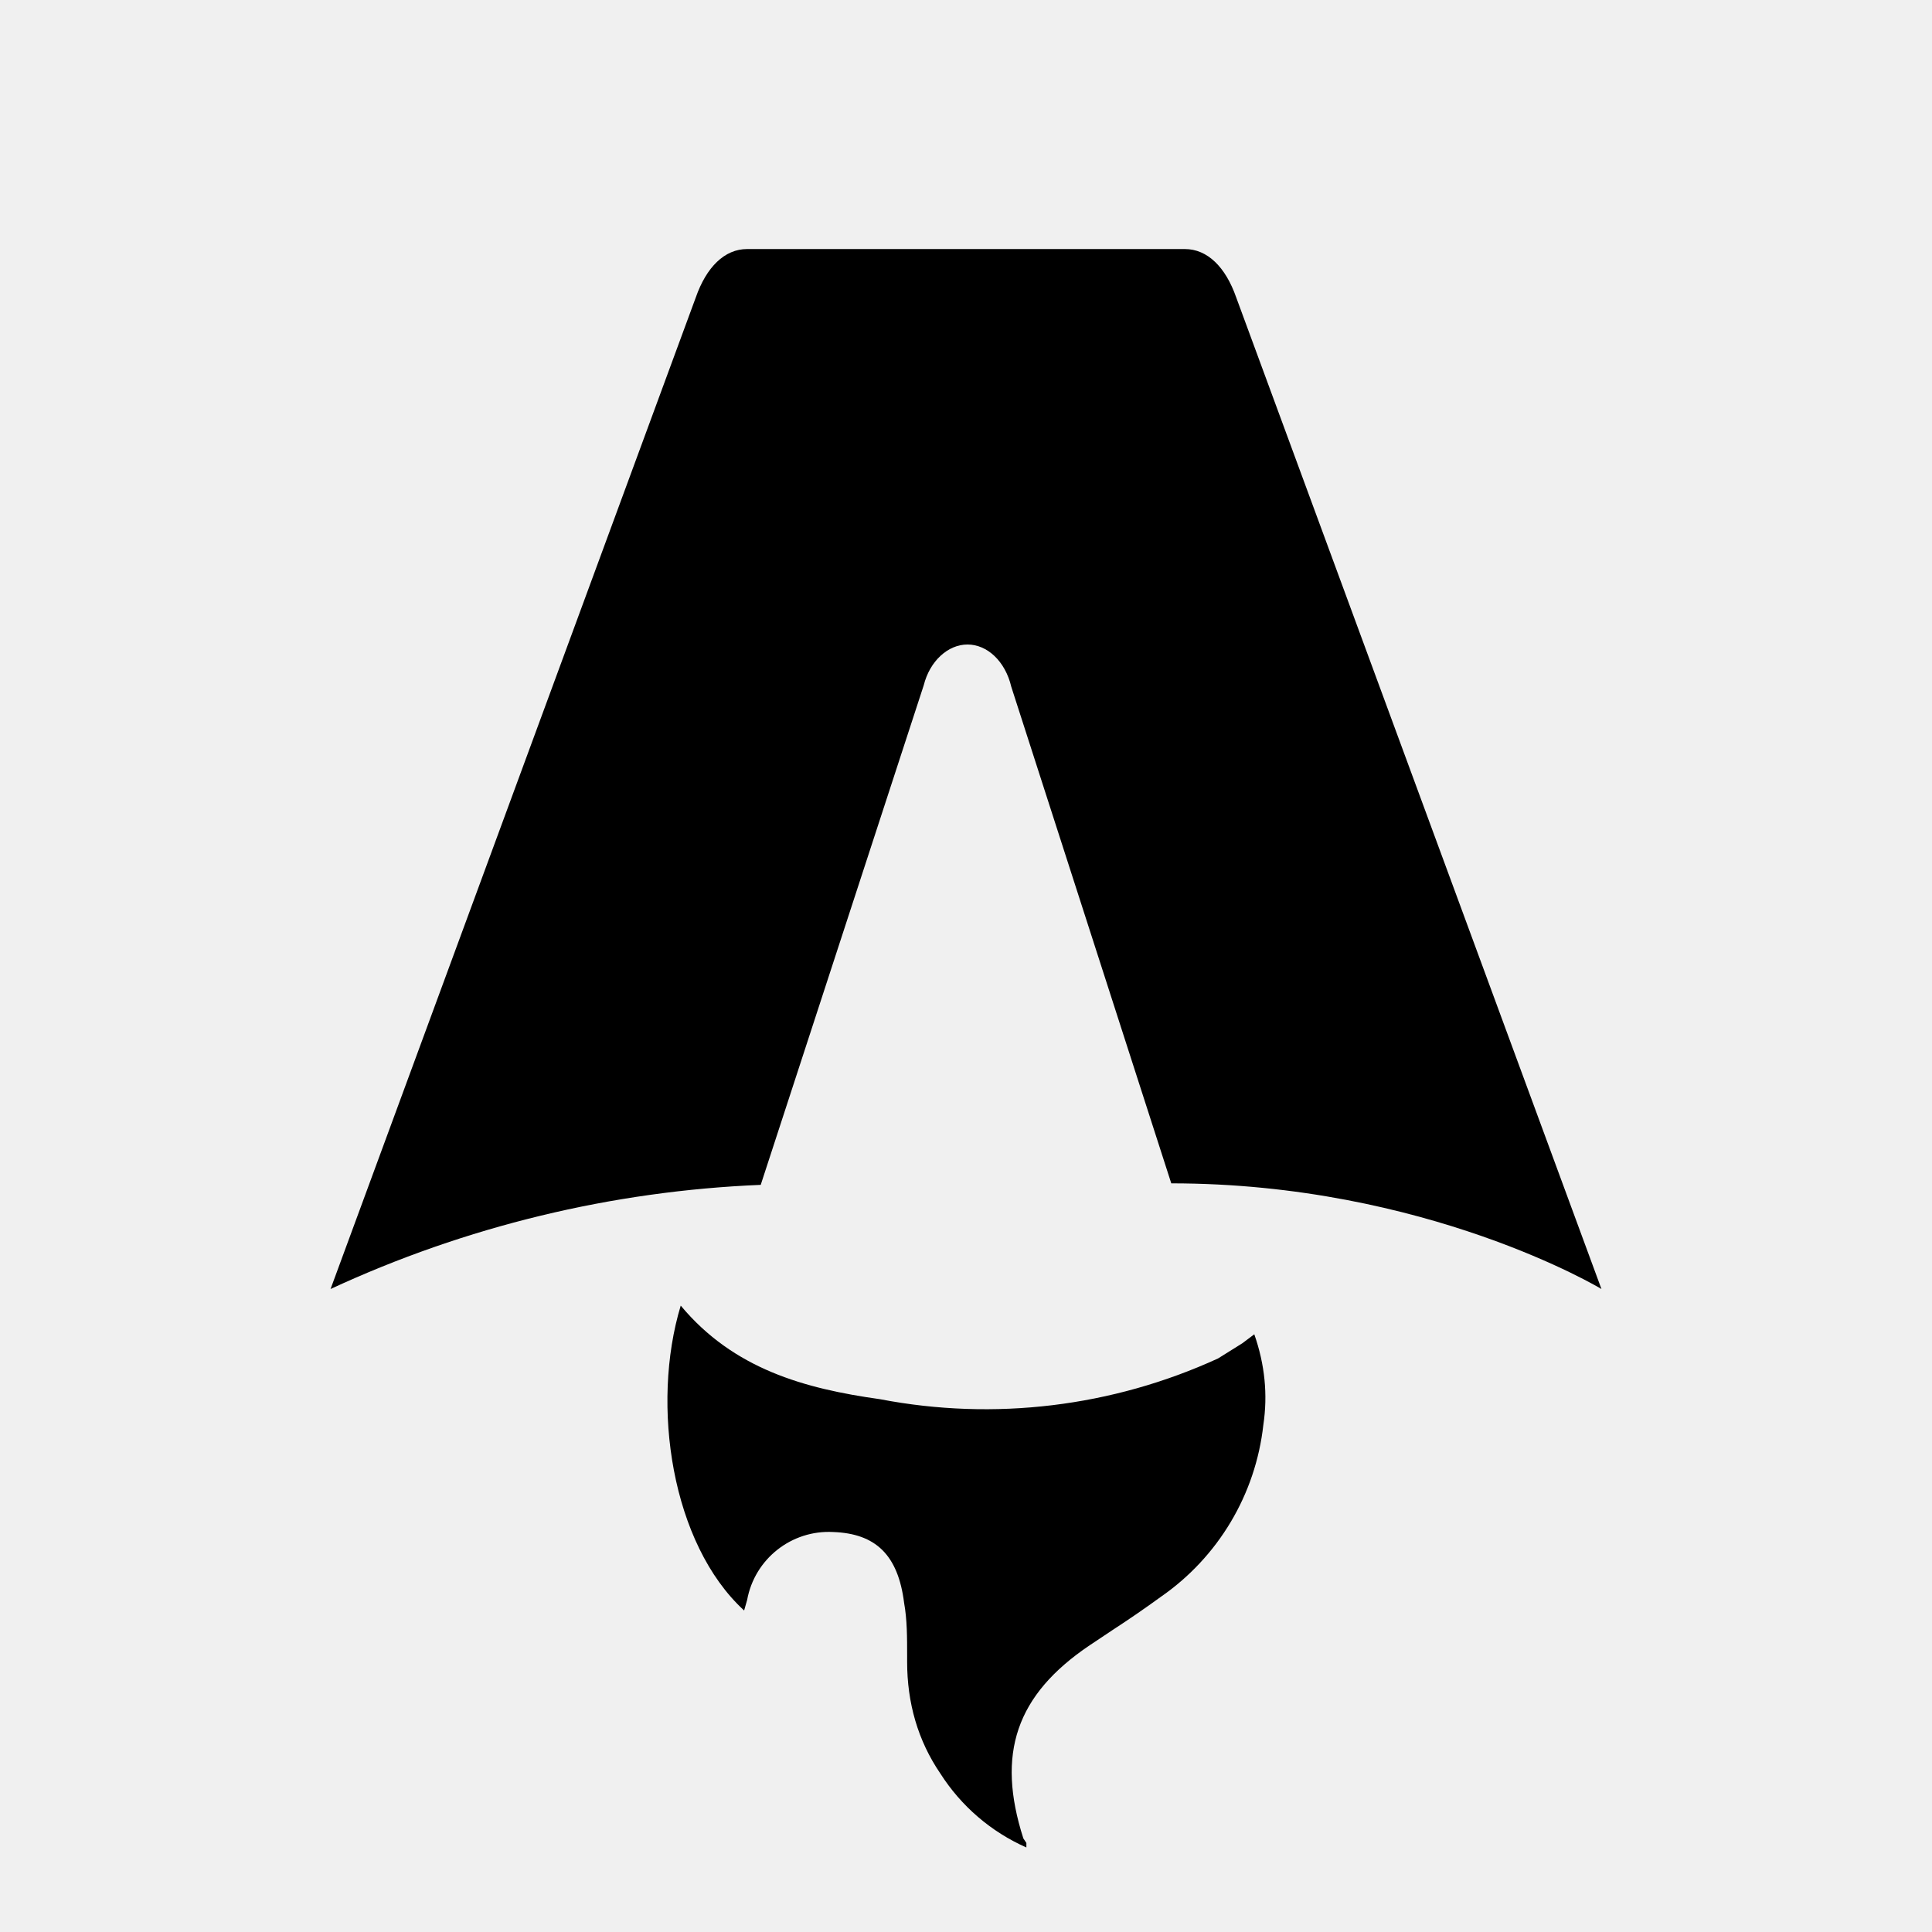
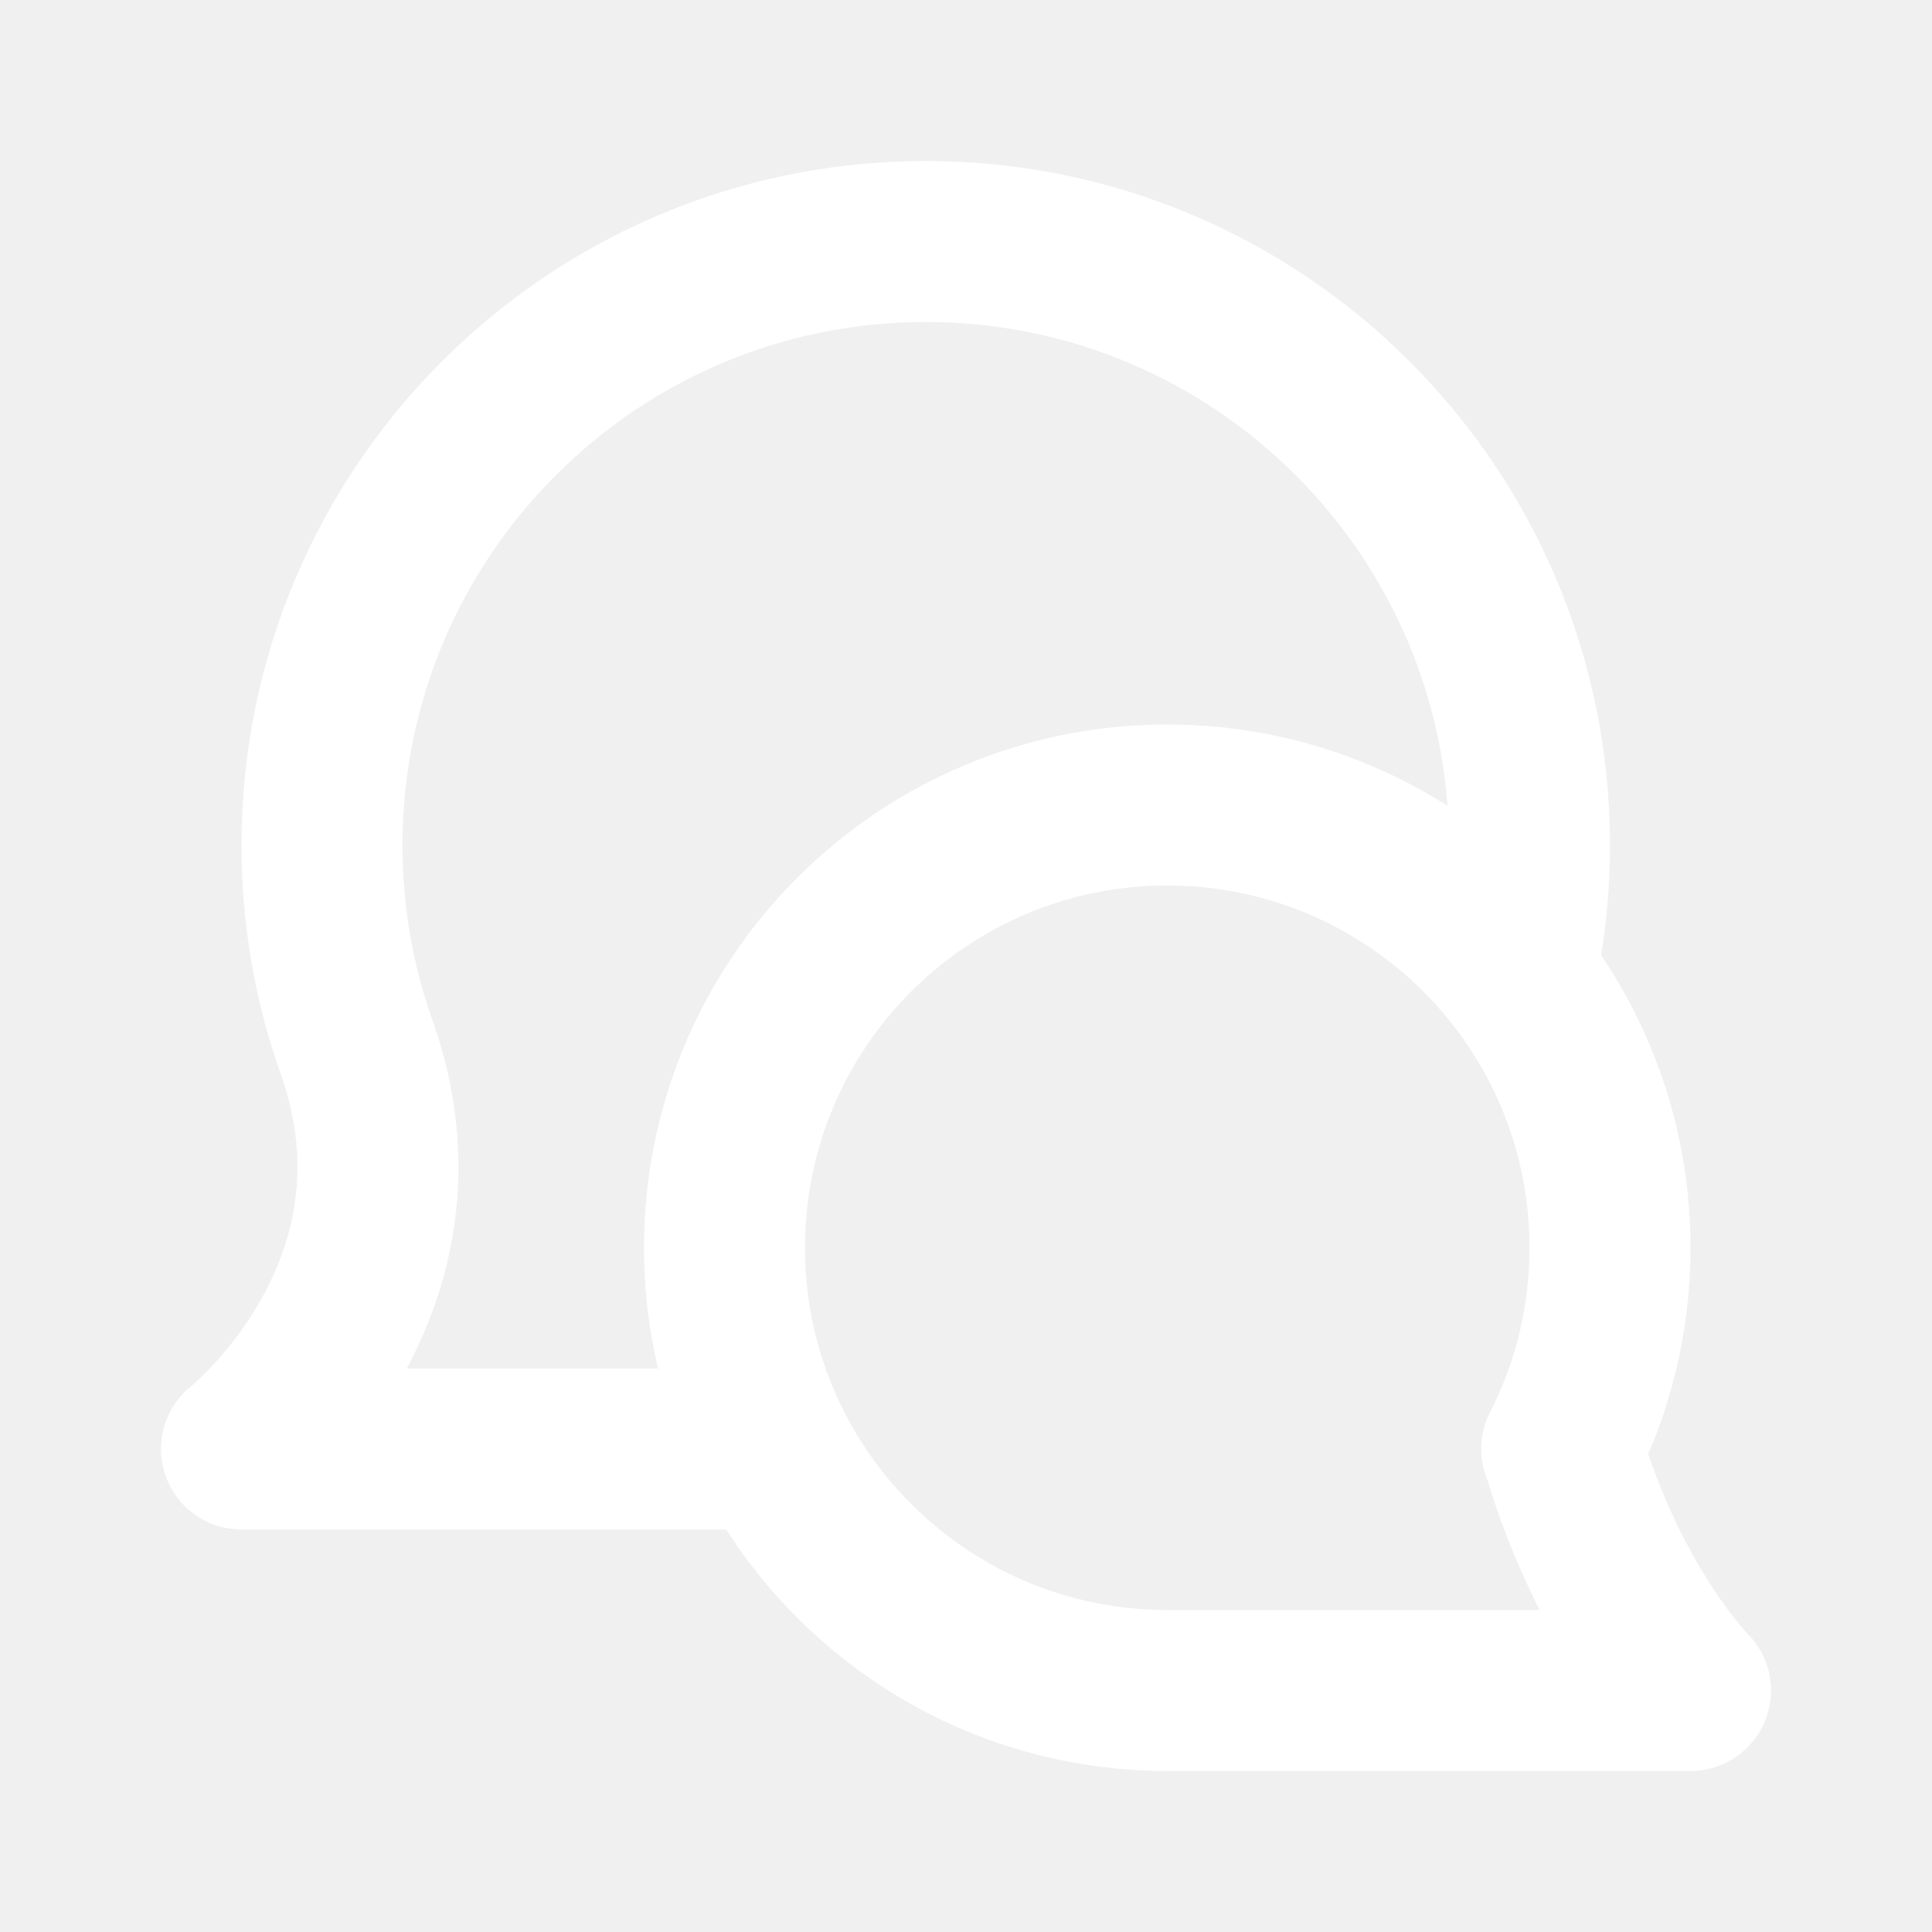
- <svg xmlns="http://www.w3.org/2000/svg" fill="none" viewBox="0 0 128 128">
-   <path d="M50.4 78.5a75.1 75.1 0 0 0-28.5 6.9l24.2-65.7c.7-2 1.9-3.2 3.4-3.2h29c1.5 0 2.7 1.2 3.4 3.2l24.2 65.7s-11.6-7-28.5-7L67 45.5c-.4-1.7-1.6-2.8-2.9-2.8-1.3 0-2.5 1.1-2.9 2.7L50.4 78.5Zm-1.1 28.2Zm-4.2-20.2c-2 6.6-.6 15.8 4.2 20.2a17.5 17.5 0 0 1 .2-.7 5.5 5.5 0 0 1 5.7-4.5c2.8.1 4.3 1.5 4.7 4.7.2 1.1.2 2.3.2 3.5v.4c0 2.7.7 5.2 2.2 7.4a13 13 0 0 0 5.7 4.9v-.3l-.2-.3c-1.8-5.6-.5-9.5 4.4-12.8l1.5-1a73 73 0 0 0 3.2-2.2 16 16 0 0 0 6.8-11.4c.3-2 .1-4-.6-6l-.8.6-1.6 1a37 37 0 0 1-22.4 2.7c-5-.7-9.7-2-13.2-6.2Z" />
-   <style>
-         path { fill: #000; }
-         @media (prefers-color-scheme: dark) {
-             path { fill: #FFF; }
-         }
-     </style>
+ <svg xmlns="http://www.w3.org/2000/svg" width="800px" height="800px" viewBox="0 0 24 24" fill="none">
+   <g id="SVGRepo_bgCarrier" stroke-width="0" />
+   <g id="SVGRepo_tracerCarrier" stroke-linecap="round" stroke-linejoin="round" />
+   <g id="SVGRepo_iconCarrier">
+     <path d="M19.4 18C19.784 17.25 20 16.4 20 15.5C20 12.462 17.538 10 14.5 10C11.462 10 9 12.462 9 15.5C9 18.538 11.462 21 14.5 21L21 21C21 21 20 20 19.414 18.029M18.85 12C18.948 11.515 19 11.014 19 10.5C19 6.358 15.642 3 11.5 3C7.358 3 4 6.358 4 10.5C4 11.377 4.15 12.218 4.427 13C5.501 16.012 3 18 3 18H9.5" stroke="#ffffff" stroke-width="2" stroke-linecap="round" stroke-linejoin="round" />
+   </g>
</svg>
